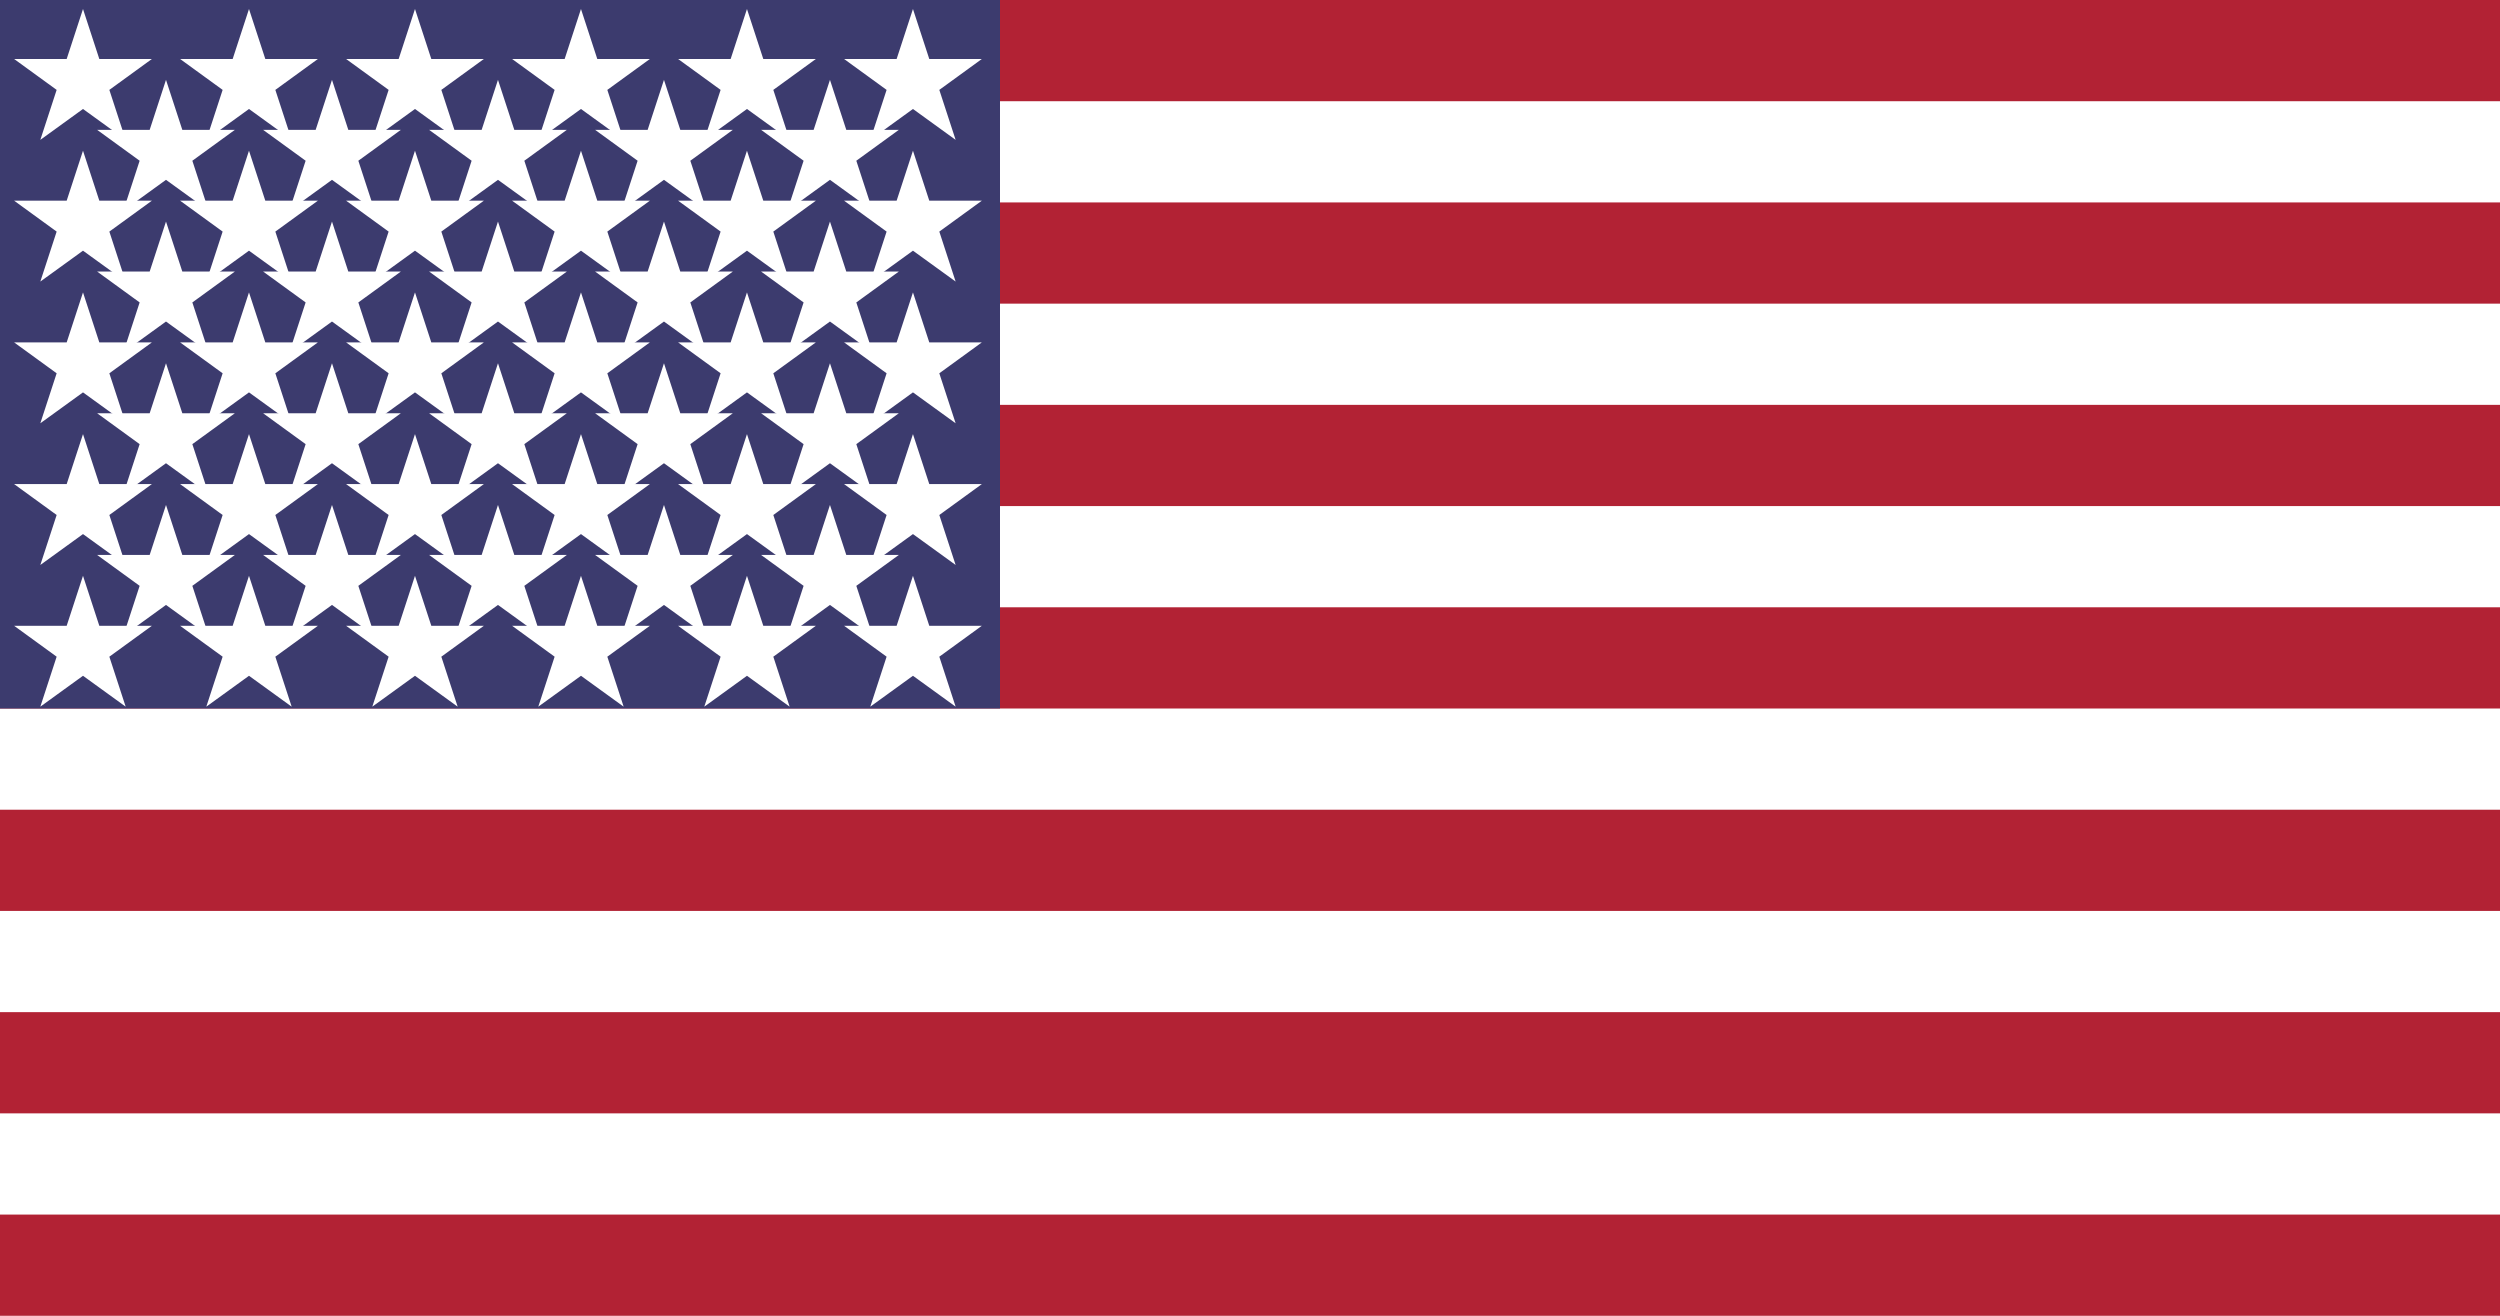
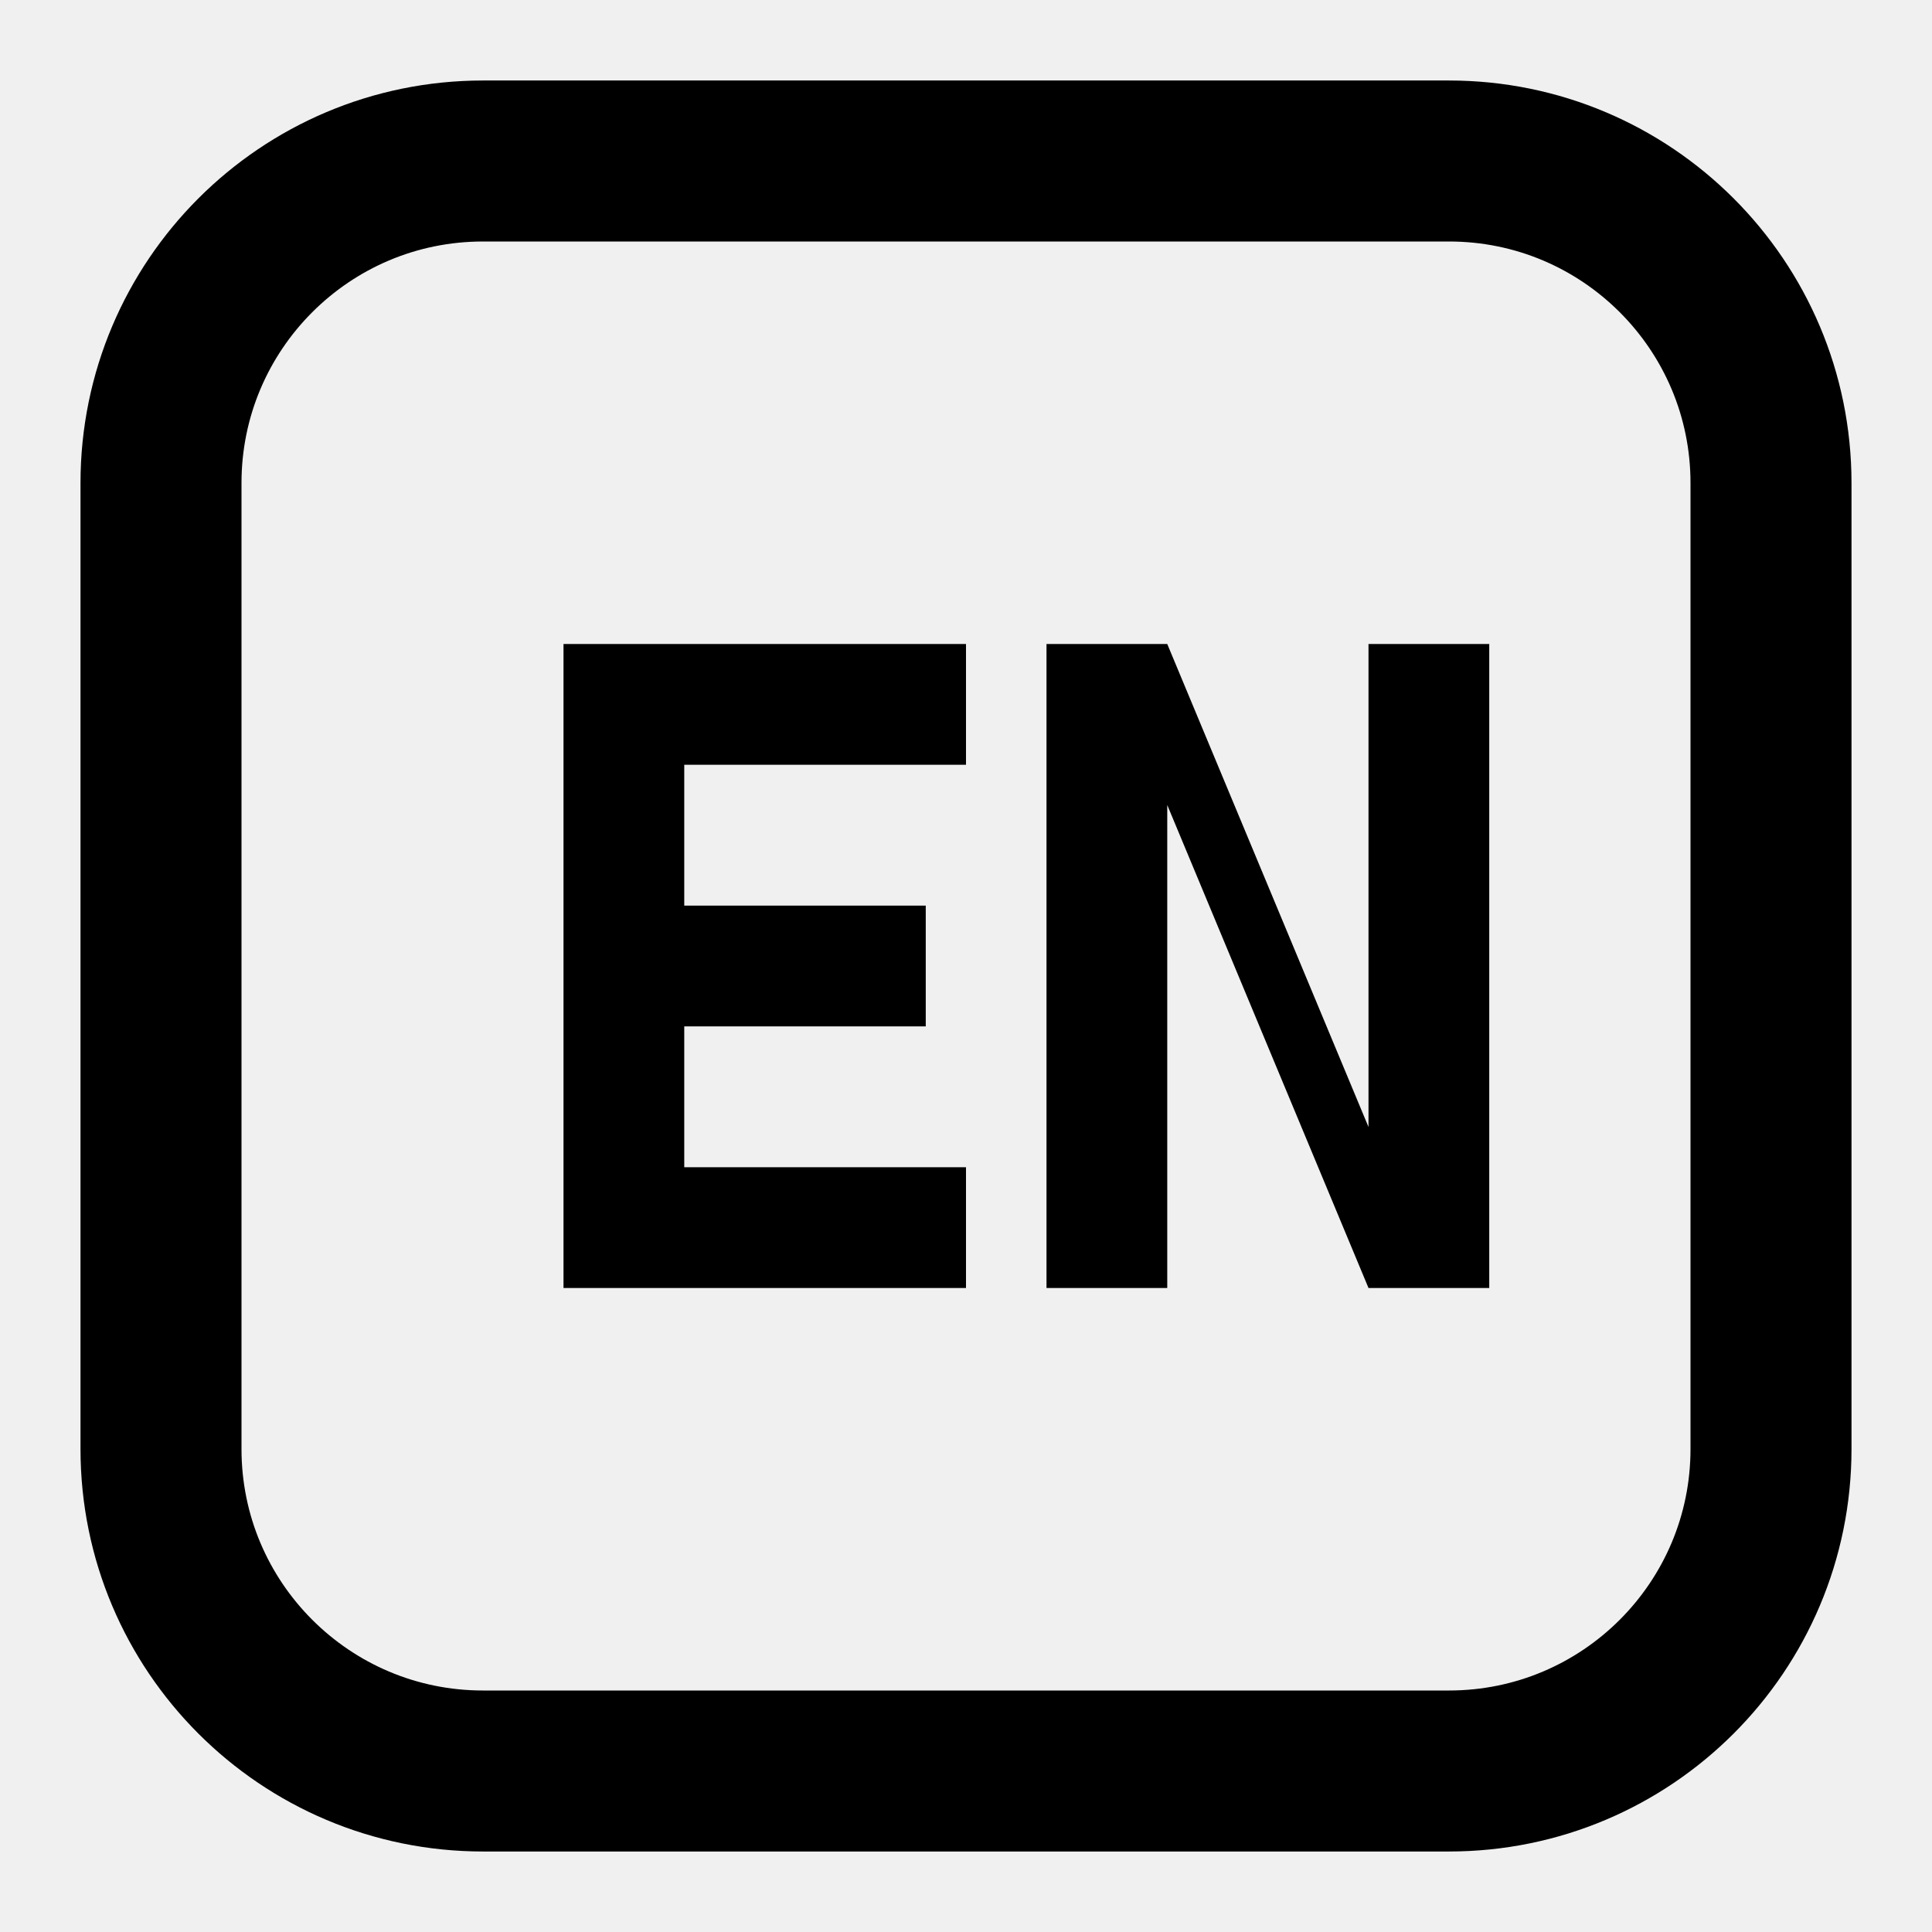
- <svg xmlns="http://www.w3.org/2000/svg" xmlns:xlink="http://www.w3.org/1999/xlink" viewBox="0 0 1235 650">
-   <defs>
-     <path id="s" fill="#FFFFFF" d="M0,-30.551 L8.063,-5.858 L34.027,-5.858 L13.018,9.405 L21.082,34.097 L0,18.836 L-21.082,34.097 L-13.018,9.405 L-34.027,-5.858 L-8.063,-5.858 Z" />
-     <g id="r6">
-       <use xlink:href="#s" x="0" />
-       <use xlink:href="#s" x="82" />
-       <use xlink:href="#s" x="164" />
-       <use xlink:href="#s" x="246" />
-       <use xlink:href="#s" x="328" />
-       <use xlink:href="#s" x="410" />
-     </g>
-     <g id="r5">
-       <use xlink:href="#s" x="41" />
-       <use xlink:href="#s" x="123" />
-       <use xlink:href="#s" x="205" />
-       <use xlink:href="#s" x="287" />
-       <use xlink:href="#s" x="369" />
-     </g>
-   </defs>
-   <rect fill="#FFFFFF" width="1235" height="650" />
-   <g fill="#B22234">
-     <rect width="1235" height="50" y="0" />
-     <rect width="1235" height="50" y="100" />
-     <rect width="1235" height="50" y="200" />
-     <rect width="1235" height="50" y="300" />
-     <rect width="1235" height="50" y="400" />
-     <rect width="1235" height="50" y="500" />
-     <rect width="1235" height="50" y="600" />
-   </g>
-   <rect fill="#3C3B6E" width="494" height="350" />
-   <g transform="translate(41,35)">
-     <use xlink:href="#r6" y="0" />
-     <use xlink:href="#r5" y="35" />
-     <use xlink:href="#r6" y="70" />
-     <use xlink:href="#r5" y="105" />
-     <use xlink:href="#r6" y="140" />
-     <use xlink:href="#r5" y="175" />
-     <use xlink:href="#r6" y="210" />
-     <use xlink:href="#r5" y="245" />
-     <use xlink:href="#r6" y="280" />
-   </g>
+ <svg xmlns="http://www.w3.org/2000/svg" viewBox="0 0 24 24" width="64" height="64">
+   <rect x="2" y="2" width="20" height="20" rx="4" ry="4" fill="none" stroke="#000000" stroke-width="2" />
+   <path d="M7,8 v8 h5 v-1.5 h-3.5 v-1.75 h3 v-1.5 h-3 v-1.75 h3.5 v-1.5 H7z M13,16 v-8 h1.5 L17,14 v-6 h1.5 v8 h-1.5 L14.5,10 v6 h-1.5 z" fill="#000000" />
</svg>
